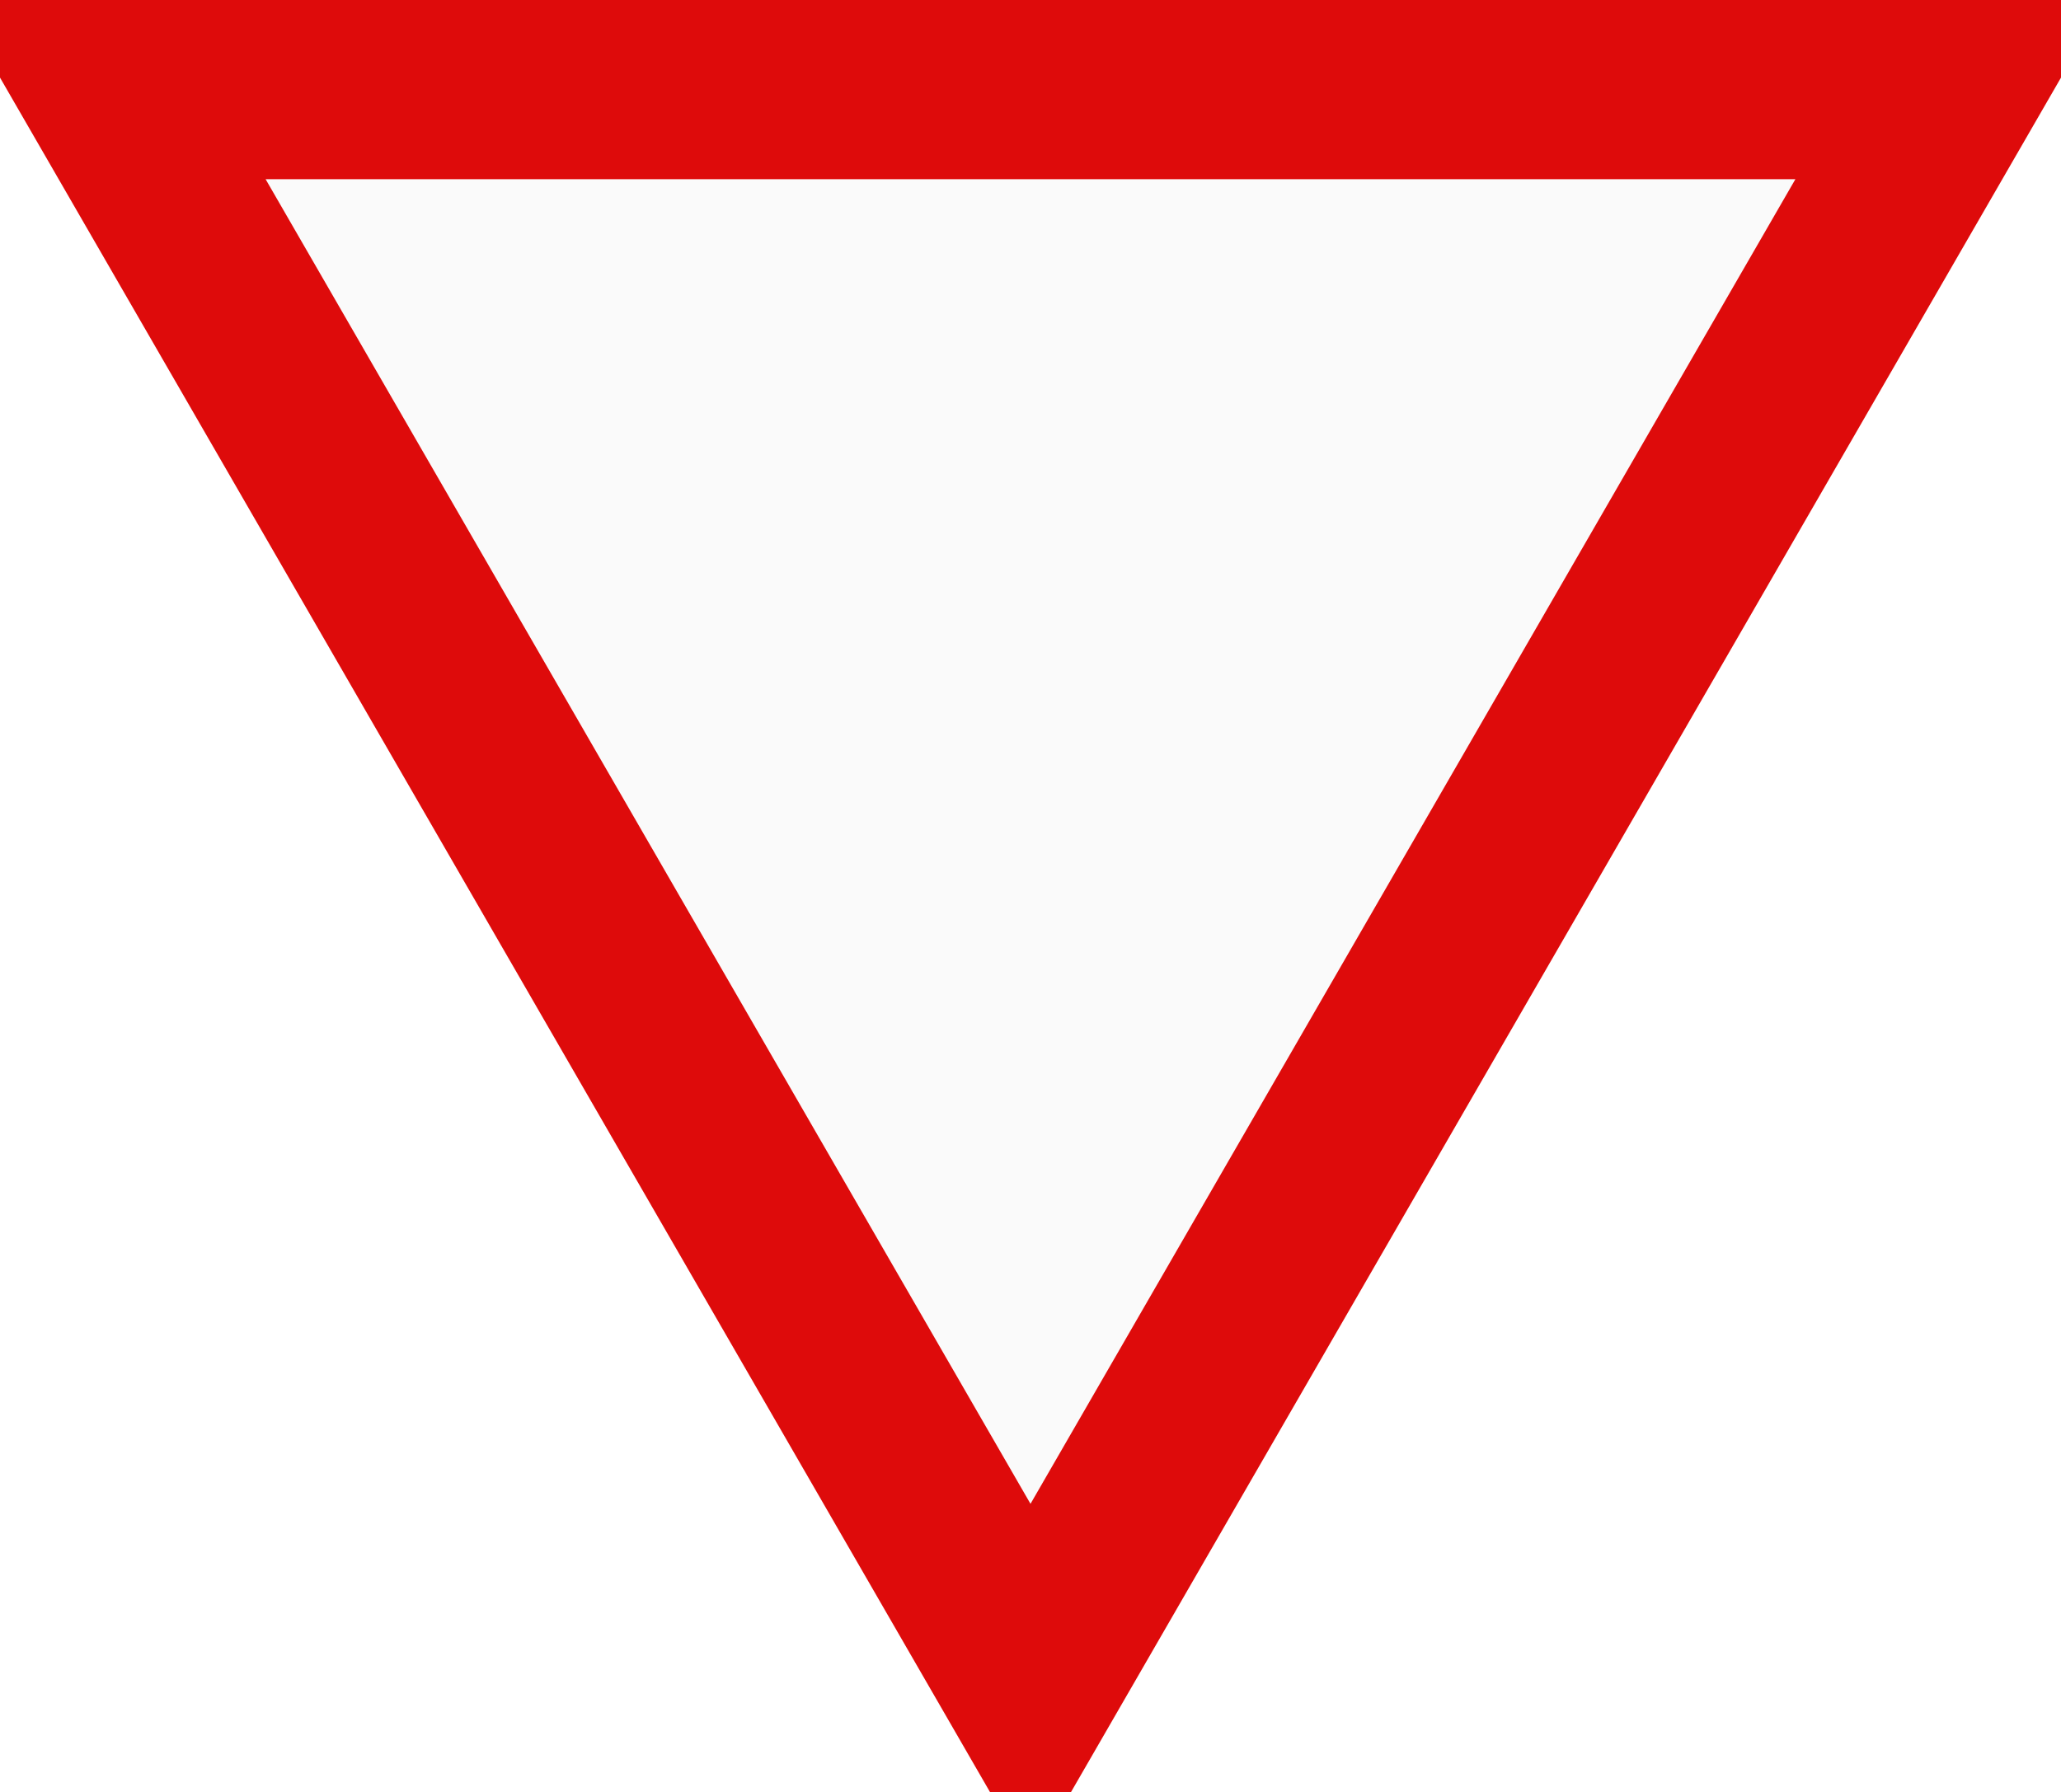
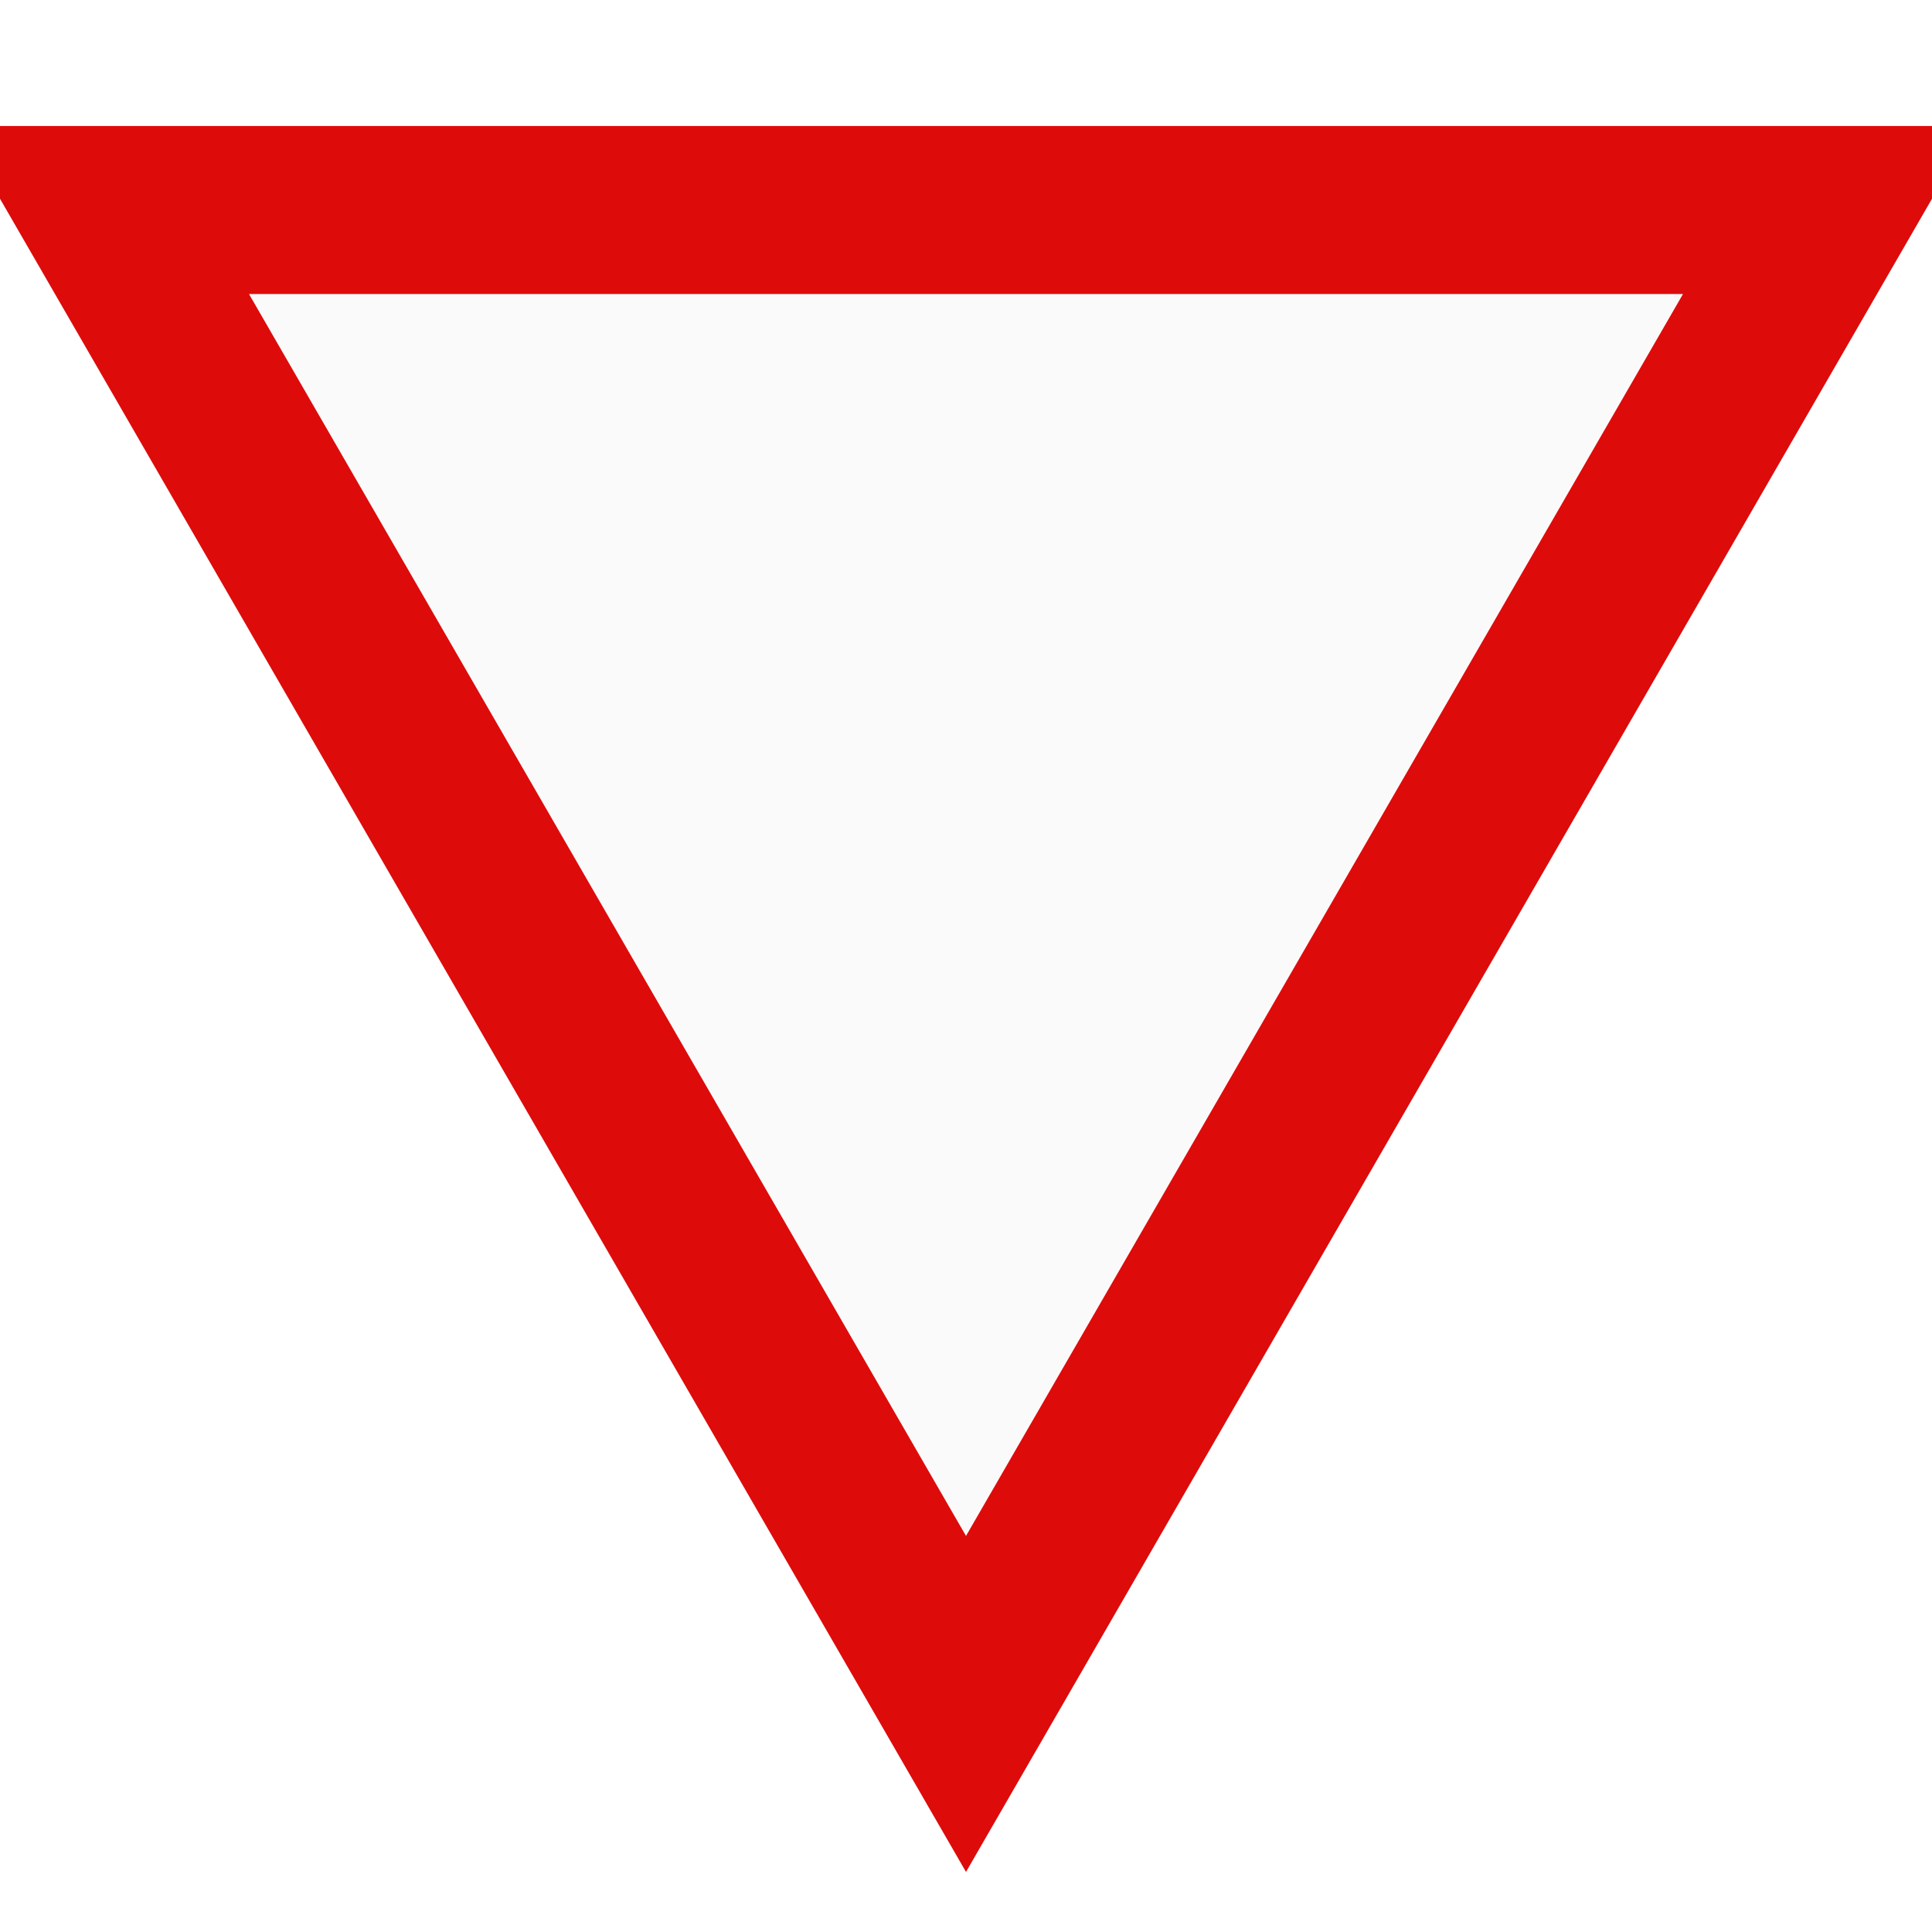
- <svg xmlns="http://www.w3.org/2000/svg" width="46" height="40" viewBox="0 0 46 40" fill="none">
-   <path d="M23 37.569L2.464 2L43.536 2L23 37.569Z" fill="#FAFAFA" stroke="#DE0B0B" stroke-width="4" />
+ <svg xmlns="http://www.w3.org/2000/svg" width="46" height="46" viewBox="0 0 46 46" fill="none">
+   <path fill="#FAFAFA" stroke="#DE0B0B" stroke-width="4" d="M23 37.57 2.464 2h41.072L23 37.57Z" transform="translate(0,3)" />
</svg>
